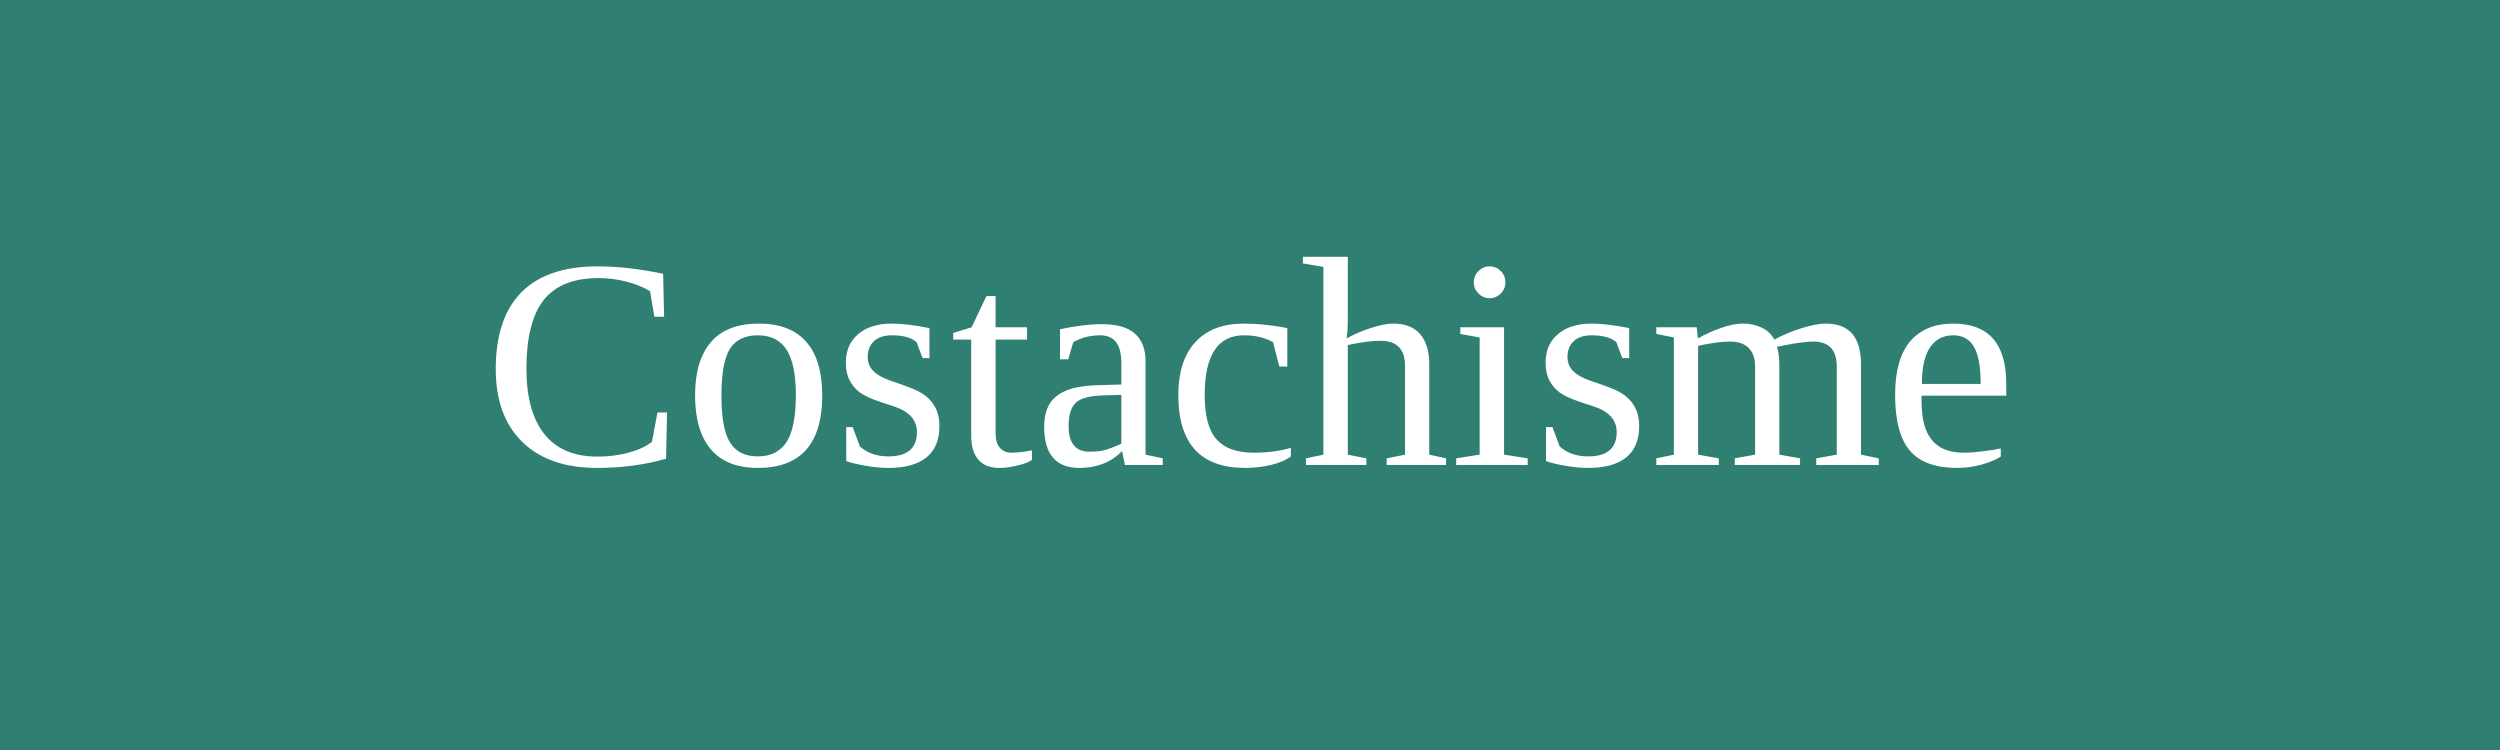
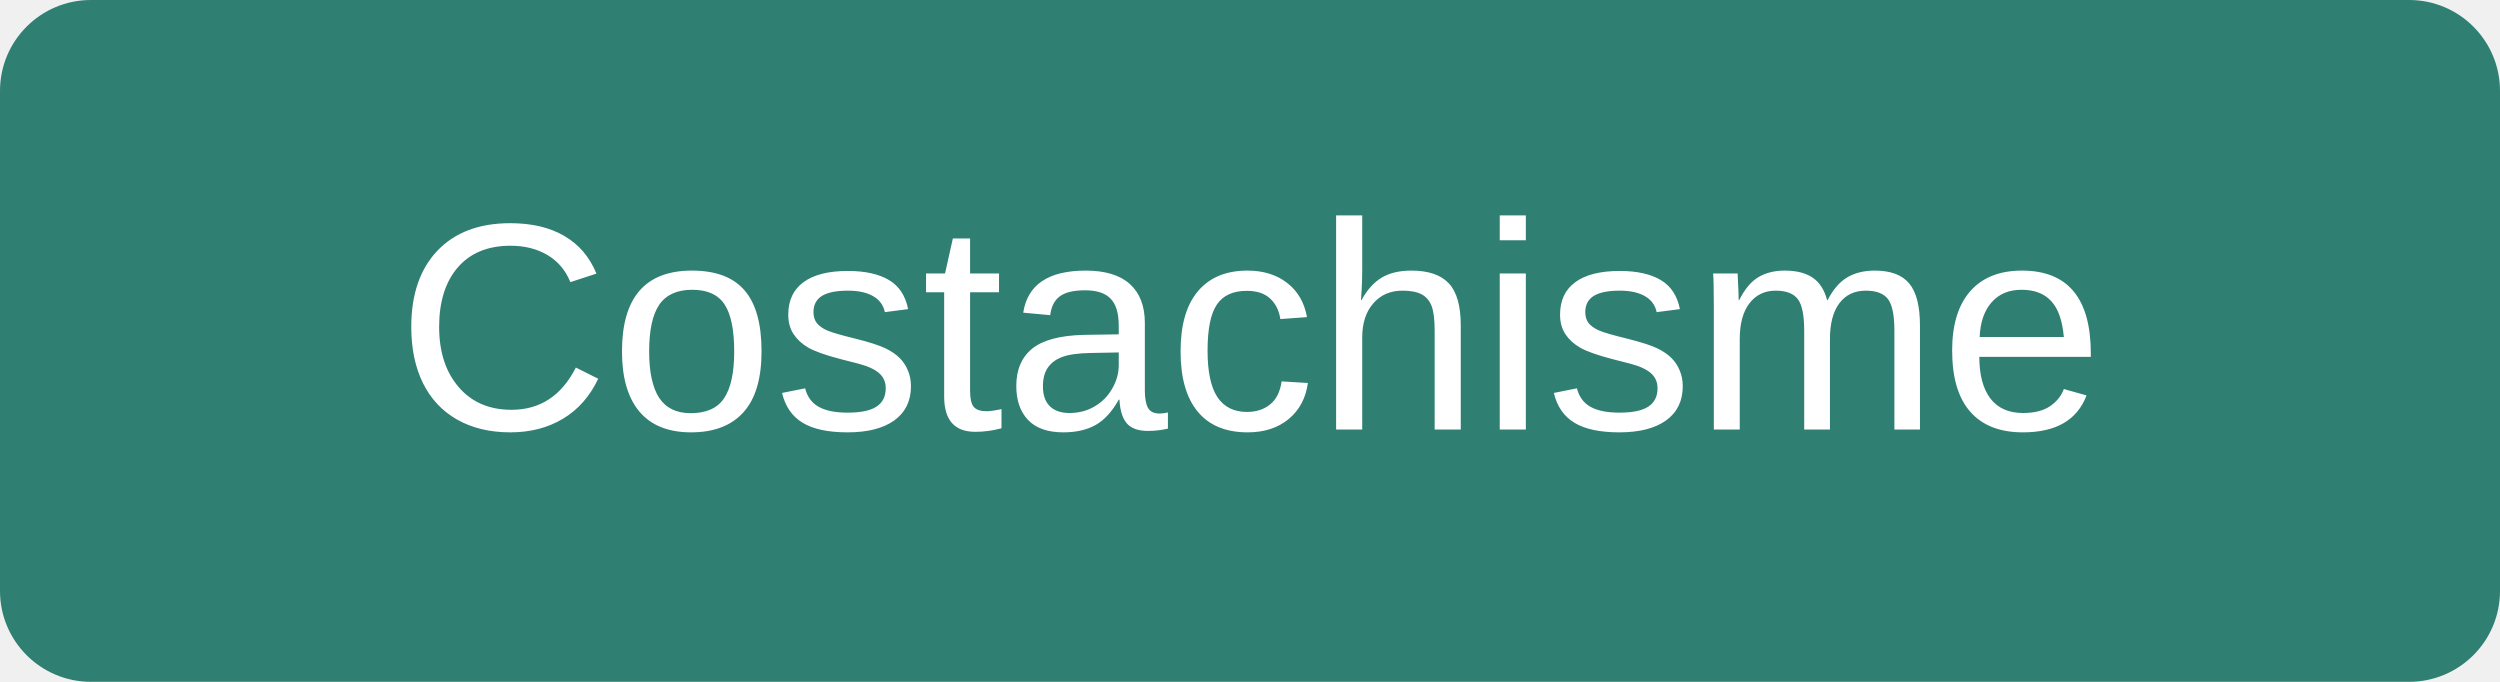
- <svg xmlns="http://www.w3.org/2000/svg" width="200" height="60">
-   <rect width="100%" height="100%" fill="#2f7f72" />
-   <text x="50%" y="50%" font-size="24" text-anchor="middle" fill="white" dy=".3em">Costachisme</text>
+ <svg xmlns="http://www.w3.org/2000/svg" width="220" height="60">
+   <rect width="100%" height="100%" fill="#2f7f72" rx="8" ry="8" />
+   <text x="50%" y="50%" font-size="26" font-family="Arial, sans-serif" text-anchor="middle" fill="white" dy=".3em">
+     Costachisme
+   </text>
</svg>
